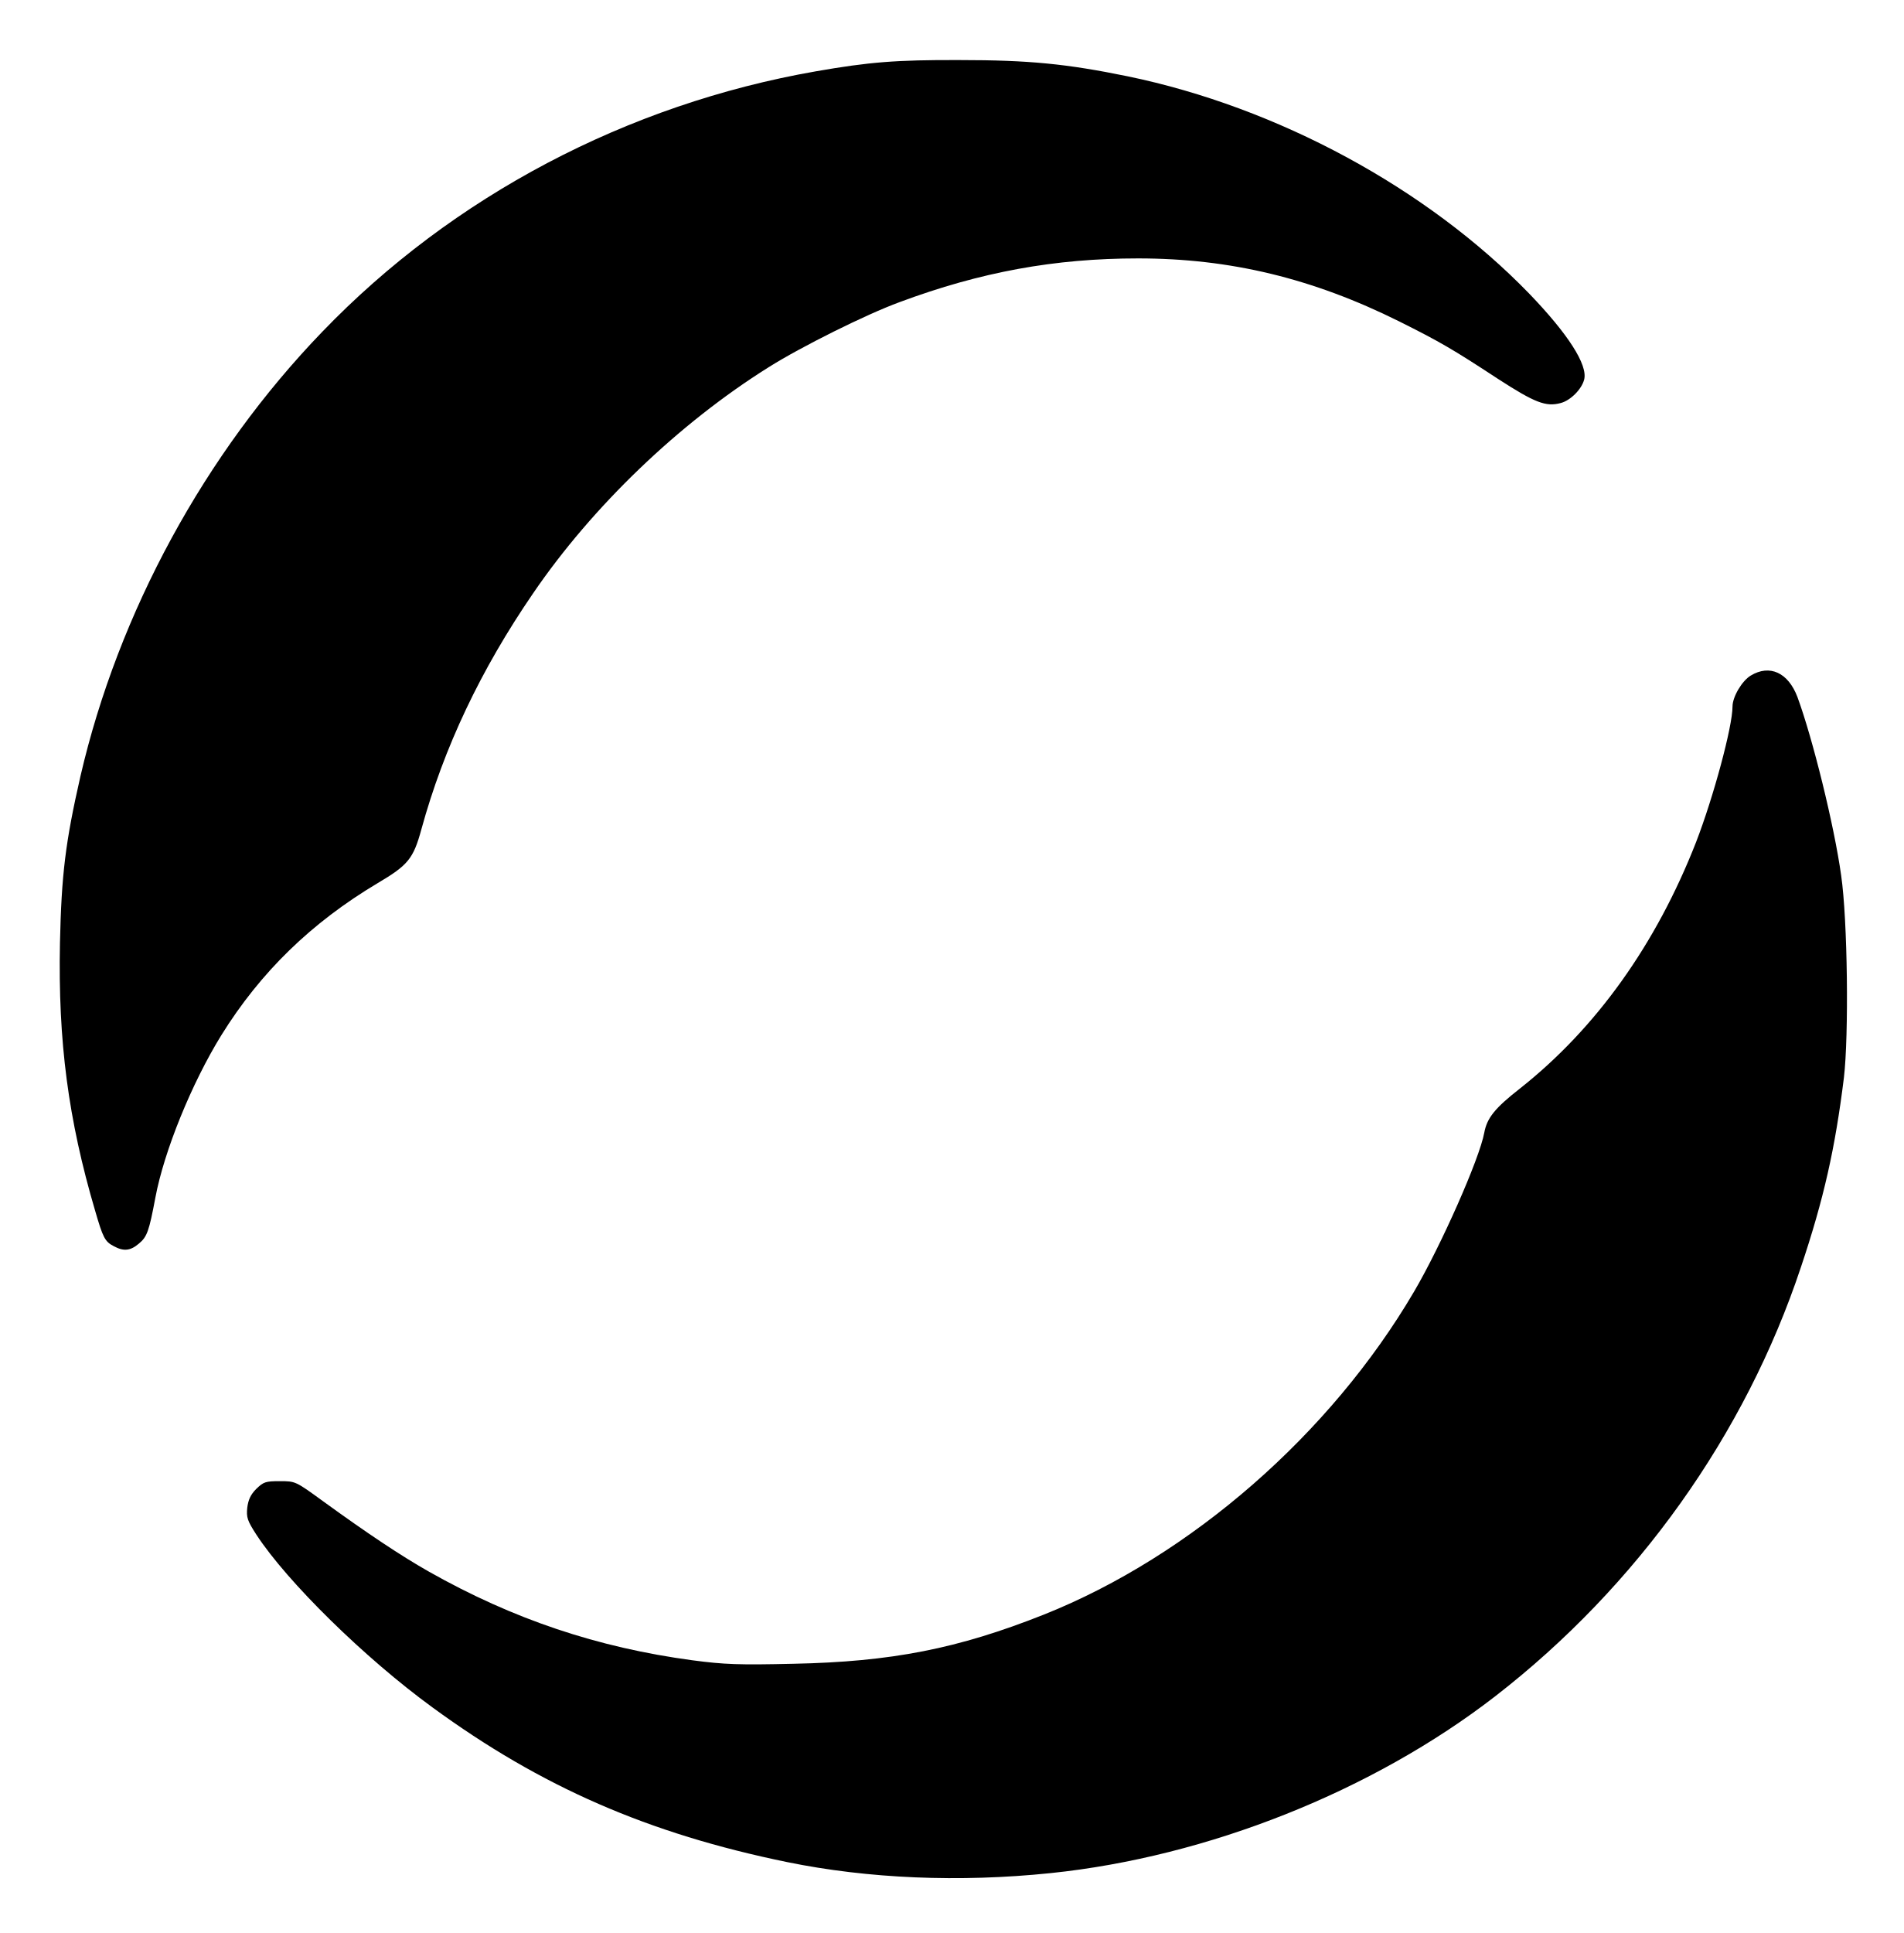
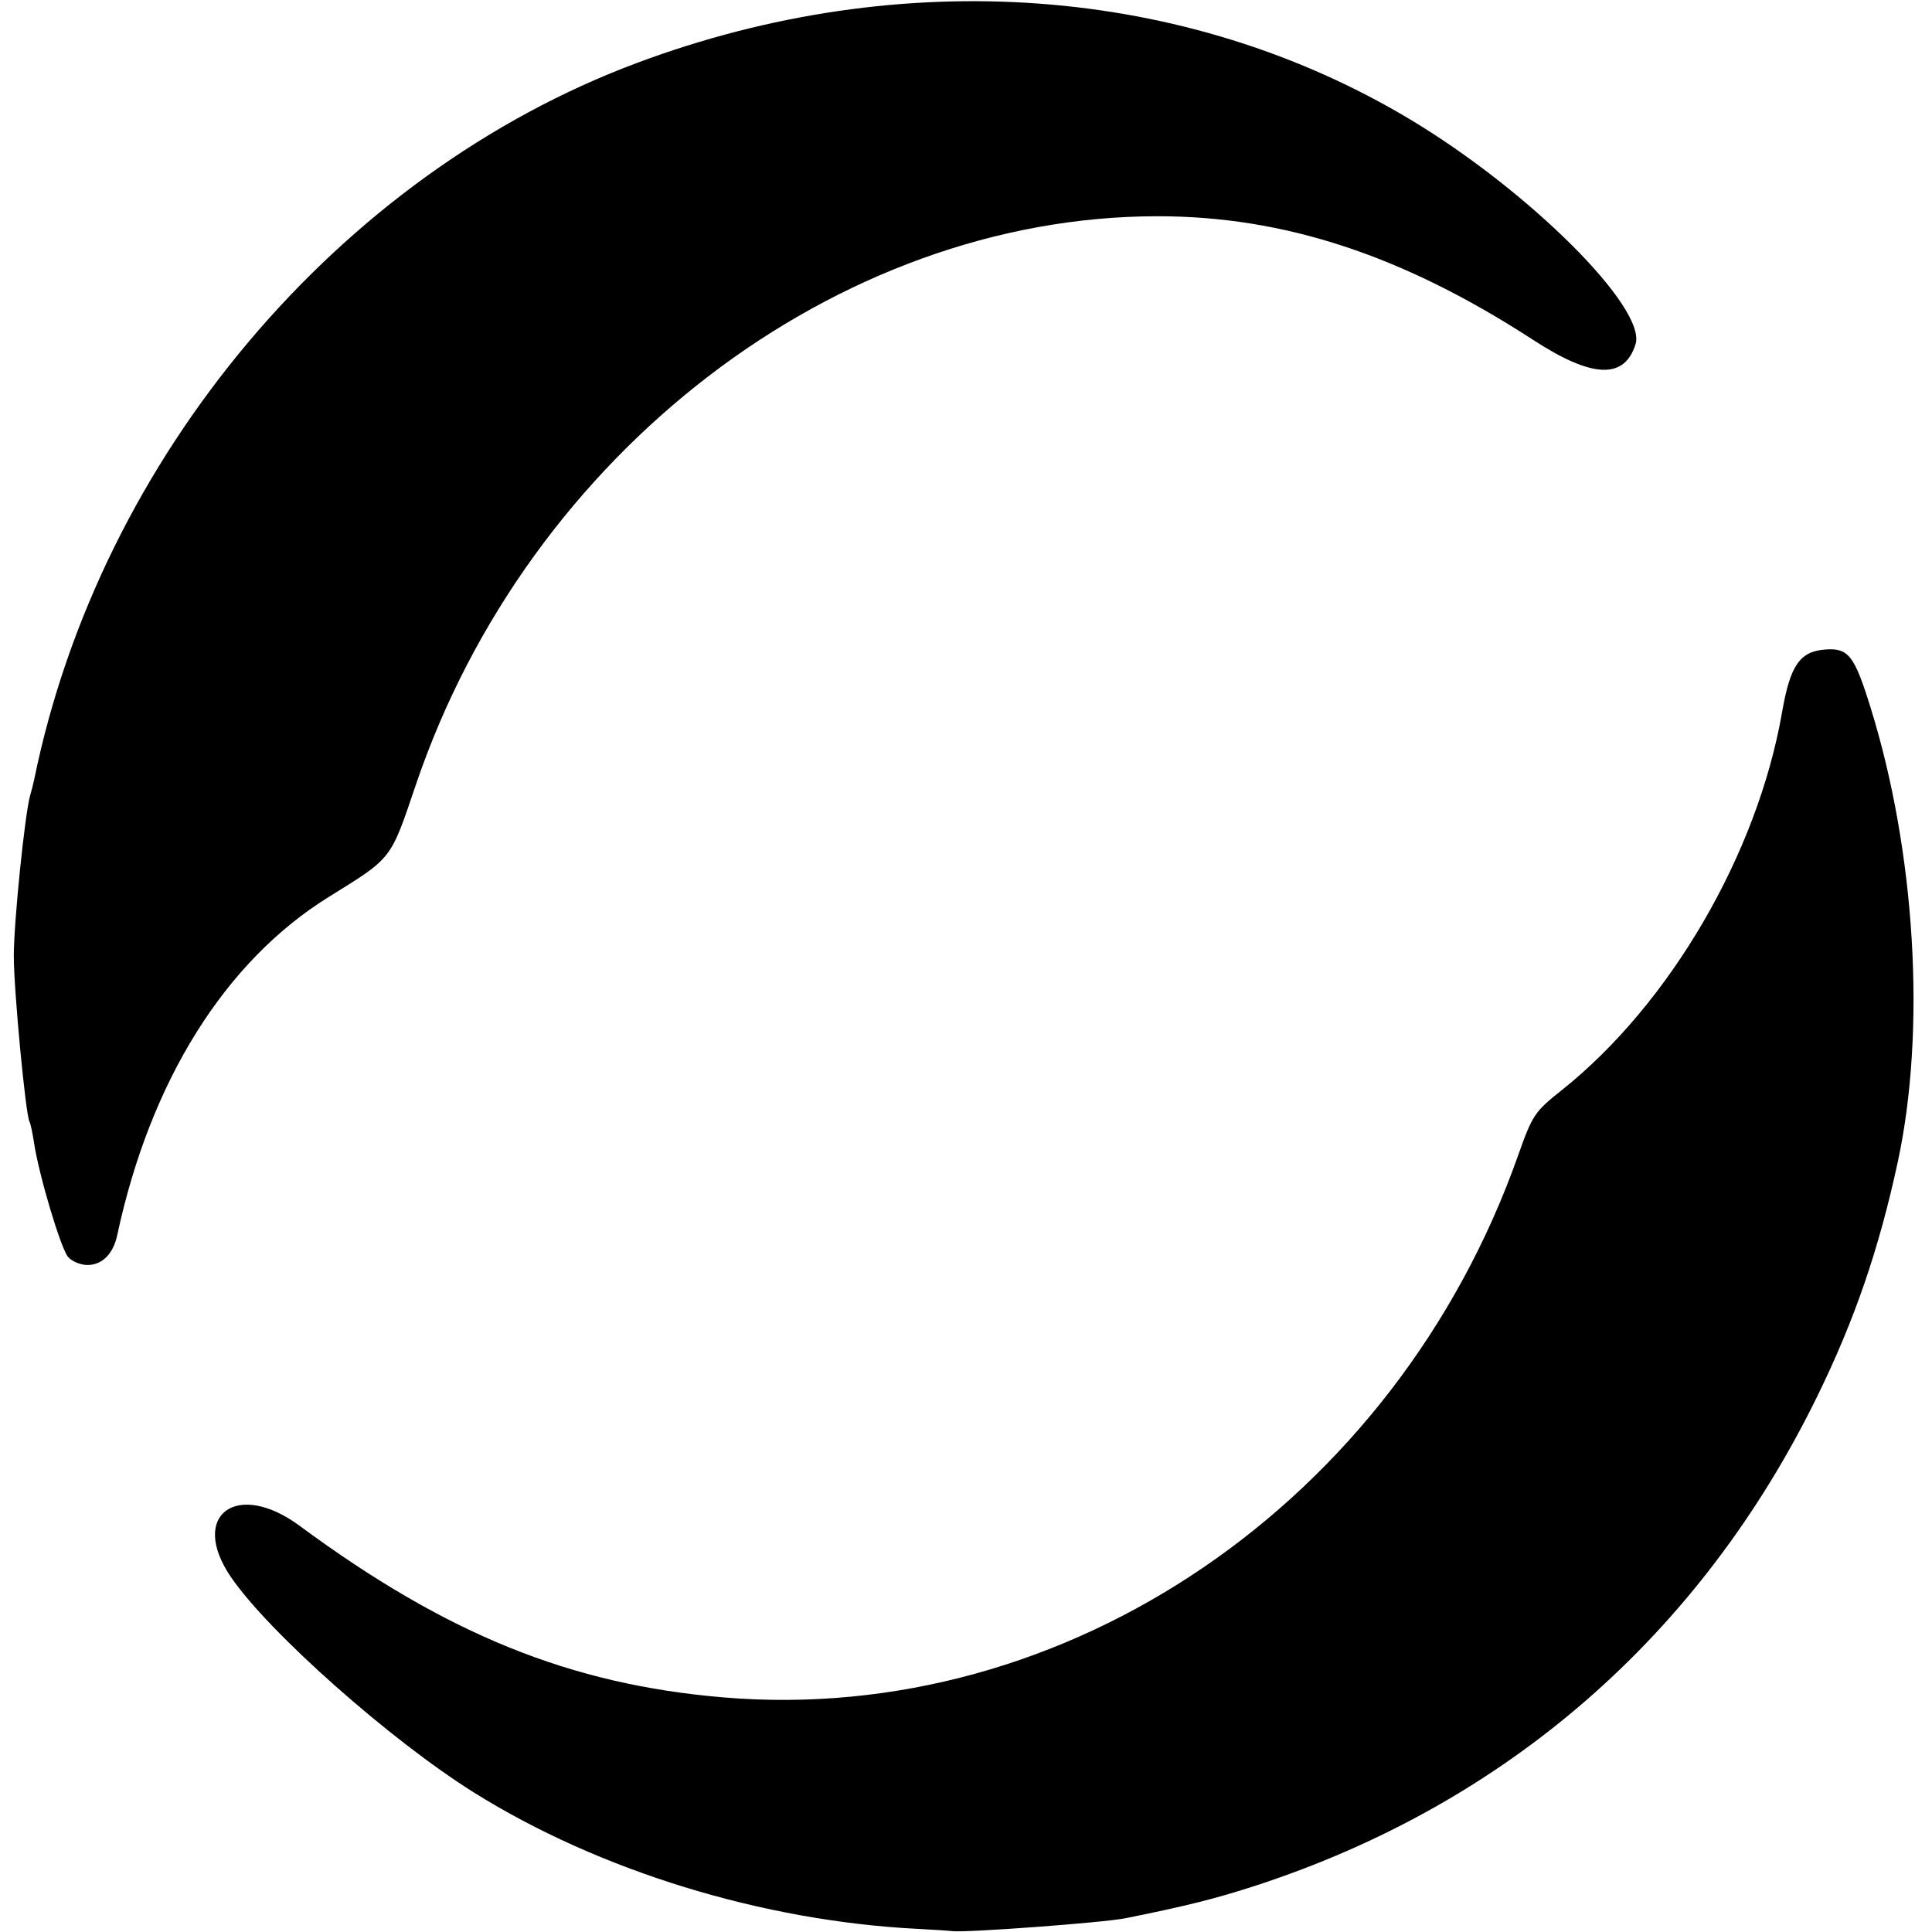
- <svg xmlns="http://www.w3.org/2000/svg" viewBox="257.291 223.554 762.284 773.825" role="img" aria-label="Keew IA">
-   <path d="M678.0,973.4C740.8,966.9 806.9,940.6 856.0,902.6C912.8,858.6 956.1,797.9 978.4,730.8C987.6,703.4 992.1,683.2 995.6,655.0C997.6,638.0 997.1,591.9 994.5,574.0C991.7,553.9 983.1,519.2 977.0,502.6C973.3,492.8 965.9,489.4 958.3,494.0C954.8,496.1 951.0,502.5 951.0,506.4C951.0,514.4 943.4,542.6 936.4,560.7C920.4,601.6 896.4,635.2 865.9,659.3C855.8,667.2 852.7,671.1 851.6,677.0C849.7,687.4 834.3,722.2 823.5,740.6C790.0,797.7 734.0,846.5 675.3,869.9C640.8,883.6 614.2,888.8 575.0,889.6C553.2,890.1 547.3,889.9 534.5,888.2C496.6,883.1 462.8,871.8 429.0,852.7C417.7,846.3 404.1,837.2 386.6,824.5C375.6,816.5 375.6,816.5 369.3,816.5C363.6,816.5 362.8,816.8 359.9,819.6C357.6,821.9 356.7,824.0 356.3,827.1C355.9,831.0 356.3,832.3 360.0,838.0C372.3,856.8 403.3,887.3 430.5,907.1C474.0,938.9 516.9,957.6 572.5,969.0C604.8,975.6 641.4,977.2 678.0,973.4ZM312.9,721.4C316.2,718.7 317.0,716.3 319.5,703.0C323.0,684.3 334.1,657.1 345.9,638.0C361.6,612.7 382.0,592.9 408.5,577.1C420.7,569.9 422.8,567.3 426.0,555.6C435.0,522.8 449.8,491.6 470.8,461.0C494.5,426.3 529.1,393.1 565.0,370.6C578.0,362.4 604.1,349.4 617.5,344.5C650.0,332.4 679.7,327.0 713.0,327.0C749.9,327.0 782.9,335.0 817.5,352.2C833.9,360.4 838.9,363.3 857.2,375.3C871.9,384.8 876.3,386.5 882.2,384.9C886.1,383.9 890.6,379.4 891.6,375.5C893.1,369.6 885.1,357.2 869.6,341.1C828.7,298.9 768.8,266.5 708.8,254.1C684.4,249.1 669.3,247.6 641.5,247.6C616.1,247.5 605.2,248.4 584.0,252.1C508.4,265.3 438.6,302.1 386.4,356.3C339.3,405.1 304.7,468.7 289.5,534.3C283.5,560.6 281.9,573.6 281.3,601.0C280.5,640.4 284.6,671.7 295.4,708.3C298.5,719.0 299.3,720.6 302.8,722.4C306.8,724.6 309.5,724.3 312.9,721.4Z" fill="currentColor" />
+ <svg xmlns="http://www.w3.org/2000/svg" viewBox="0 0 420 420" fill="currentColor">
+   <path d="M199.50 419.32C165.80 417.62 130.30 406.72 103.05 389.69C84.87 378.32 58.37 354.83 50.19 342.82C41.03 329.38 51.48 321.61 65.14 331.70C97.11 355.31 124.02 366.20 157.27 369.00C231.92 375.29 303.35 326.59 330.01 251.22C333.13 242.40 333.60 241.69 339.46 237.03C363.02 218.29 382.07 185.60 387.42 154.76C389.18 144.63 391.27 141.61 396.79 141.20C401.82 140.82 403.12 142.47 406.62 153.73C416.41 185.17 418.74 223.82 412.58 252.50C408.51 271.43 403.20 286.91 395.08 303.50C369.68 355.41 327.57 392.11 273.00 409.91C264.29 412.75 257.90 414.35 244.61 417.02C239.87 417.97 210.03 420.18 207.00 419.81C206.18 419.71 202.80 419.49 199.50 419.32ZM14.80 273.25C13.23 271.44 8.48 255.54 7.41 248.50C7.08 246.30 6.63 244.22 6.42 243.88C5.58 242.51 3.00 215.29 3.00 207.82C3.00 200.40 5.43 176.63 6.58 172.83C6.86 171.91 7.25 170.34 7.46 169.33C21.78 99.41 73.54 37.92 138.50 13.67C196.10 -7.84 257.82 -3.30 306.68 26.04C332.56 41.58 358.03 67.02 355.55 74.84C353.11 82.54 346.13 82.24 333.29 73.89C304.94 55.47 279.13 46.98 251.53 47.01C181.90 47.08 114.89 98.46 90.44 170.50C84.82 187.08 85.38 186.35 71.45 195.00C48.92 208.99 32.67 234.97 25.49 268.50C24.61 272.60 22.21 275.00 19.00 275.00C17.52 275.00 15.63 274.21 14.80 273.25Z" />
</svg>
